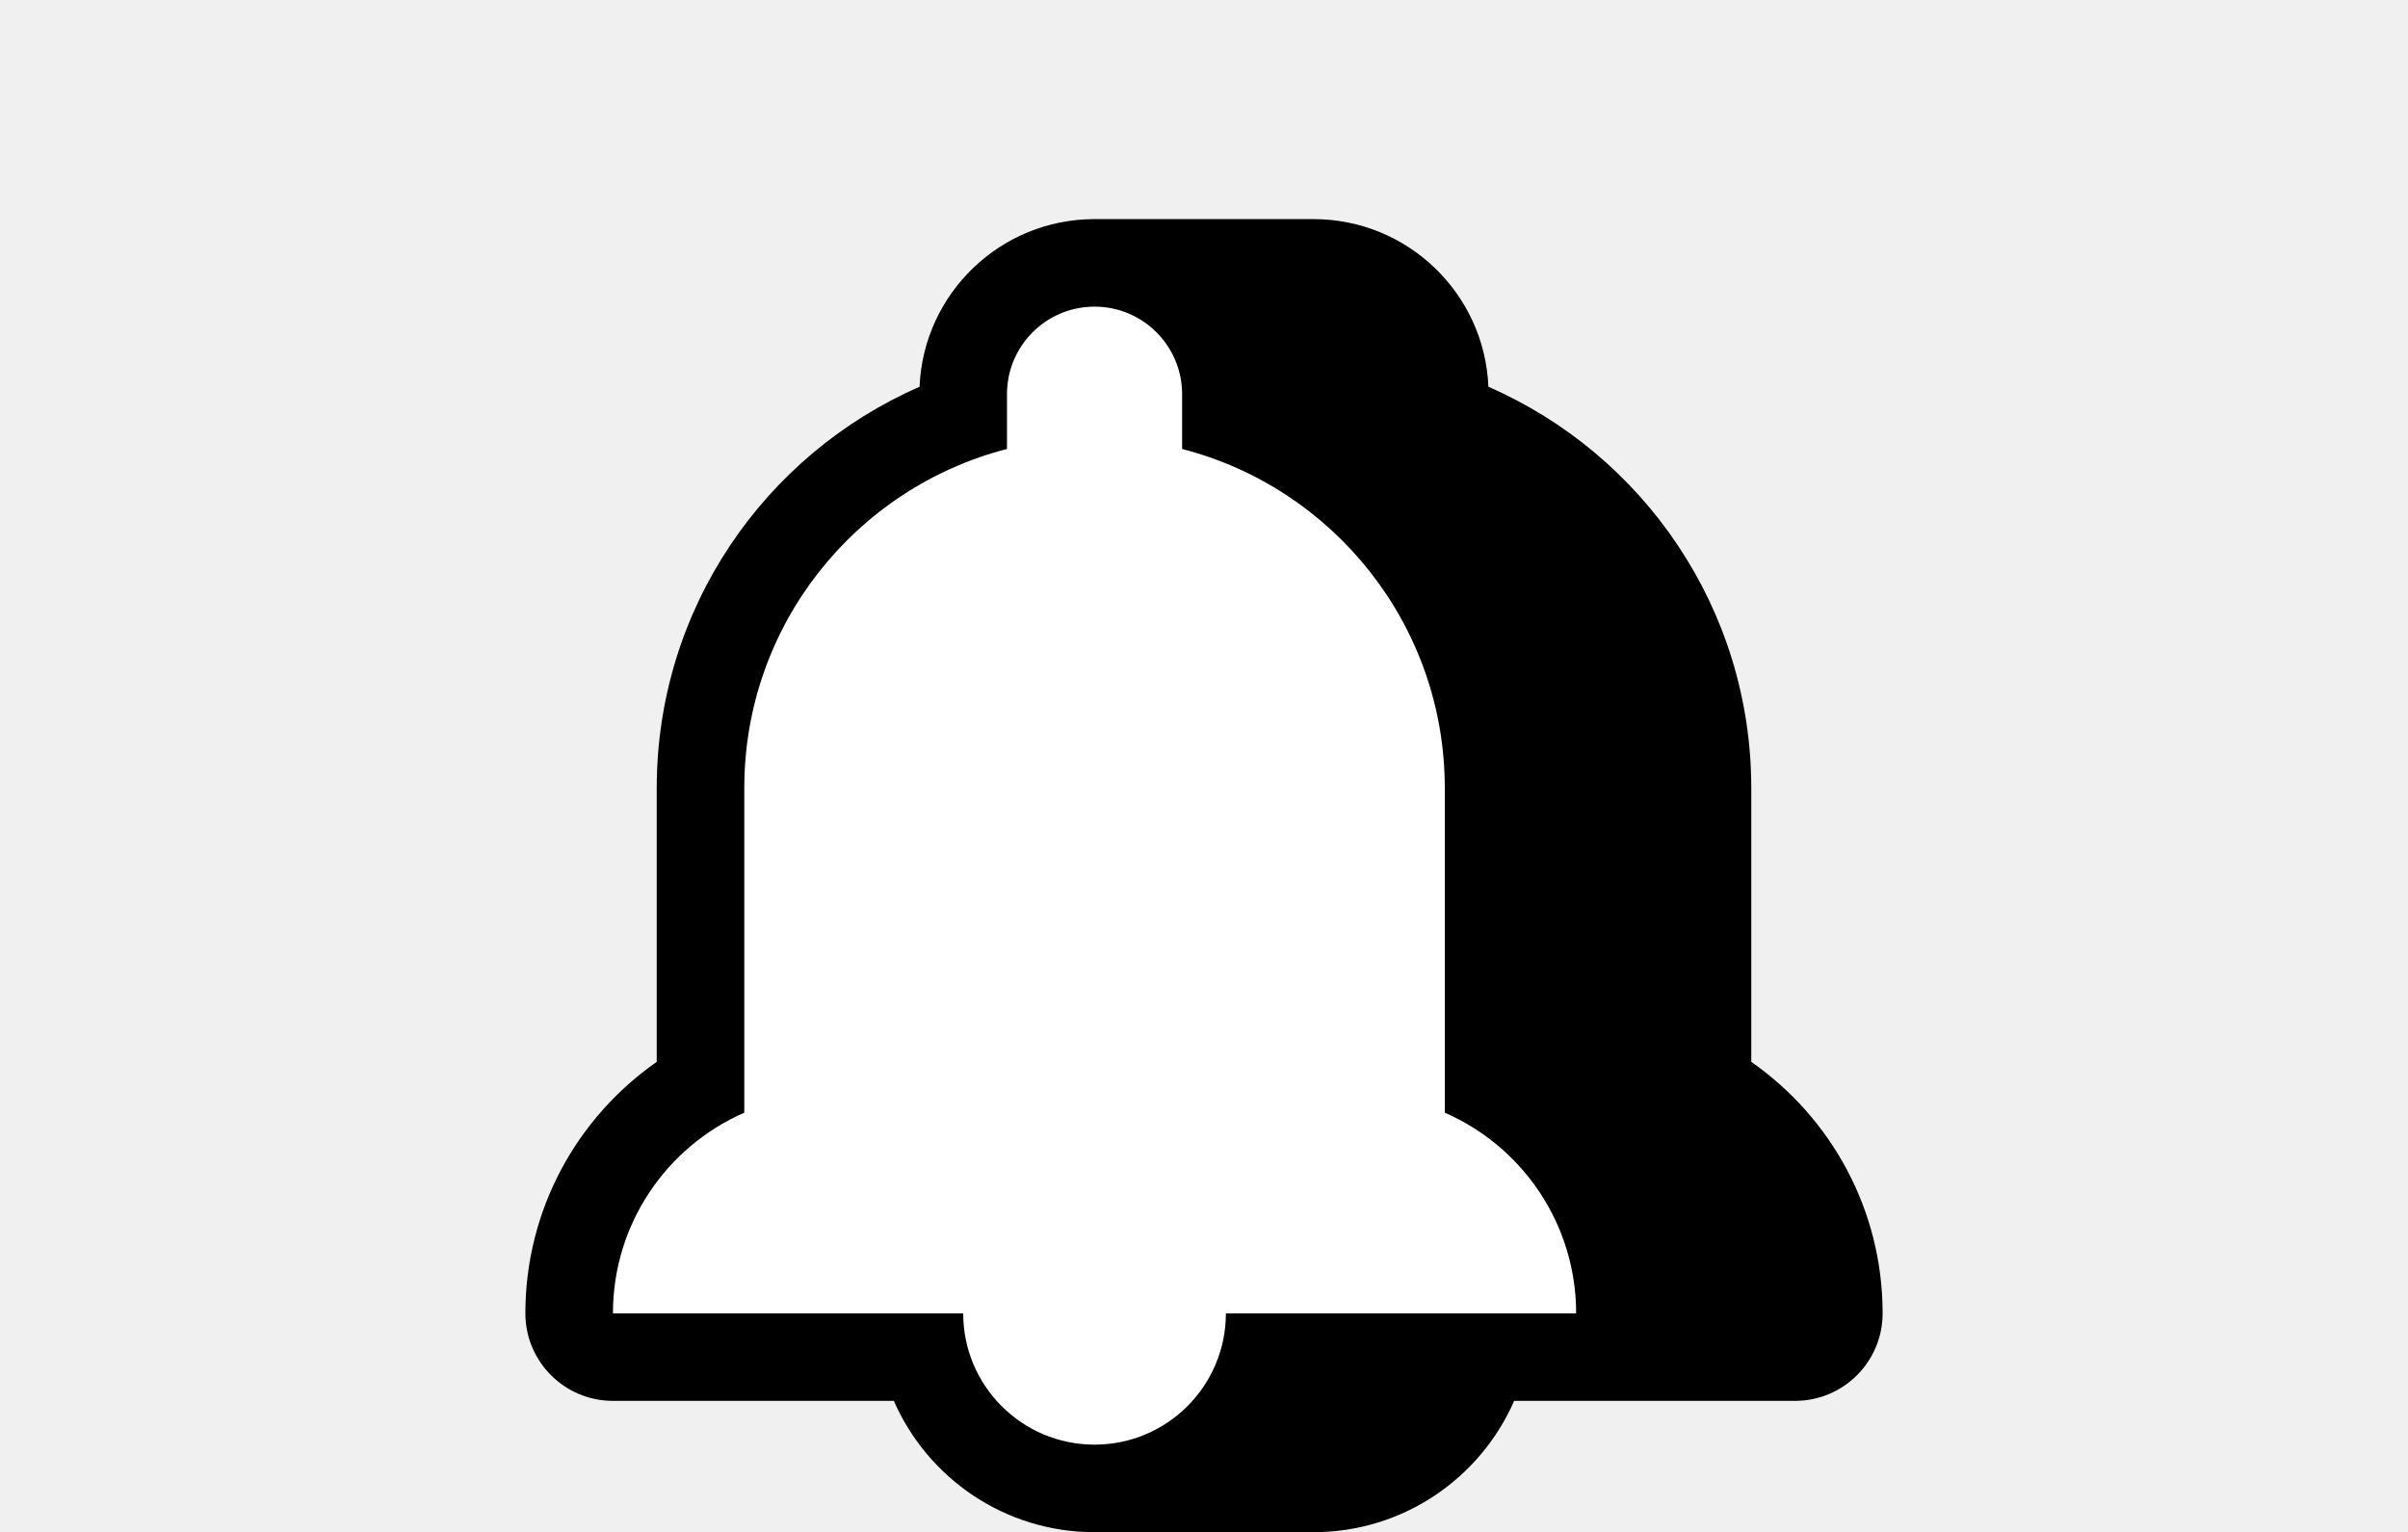
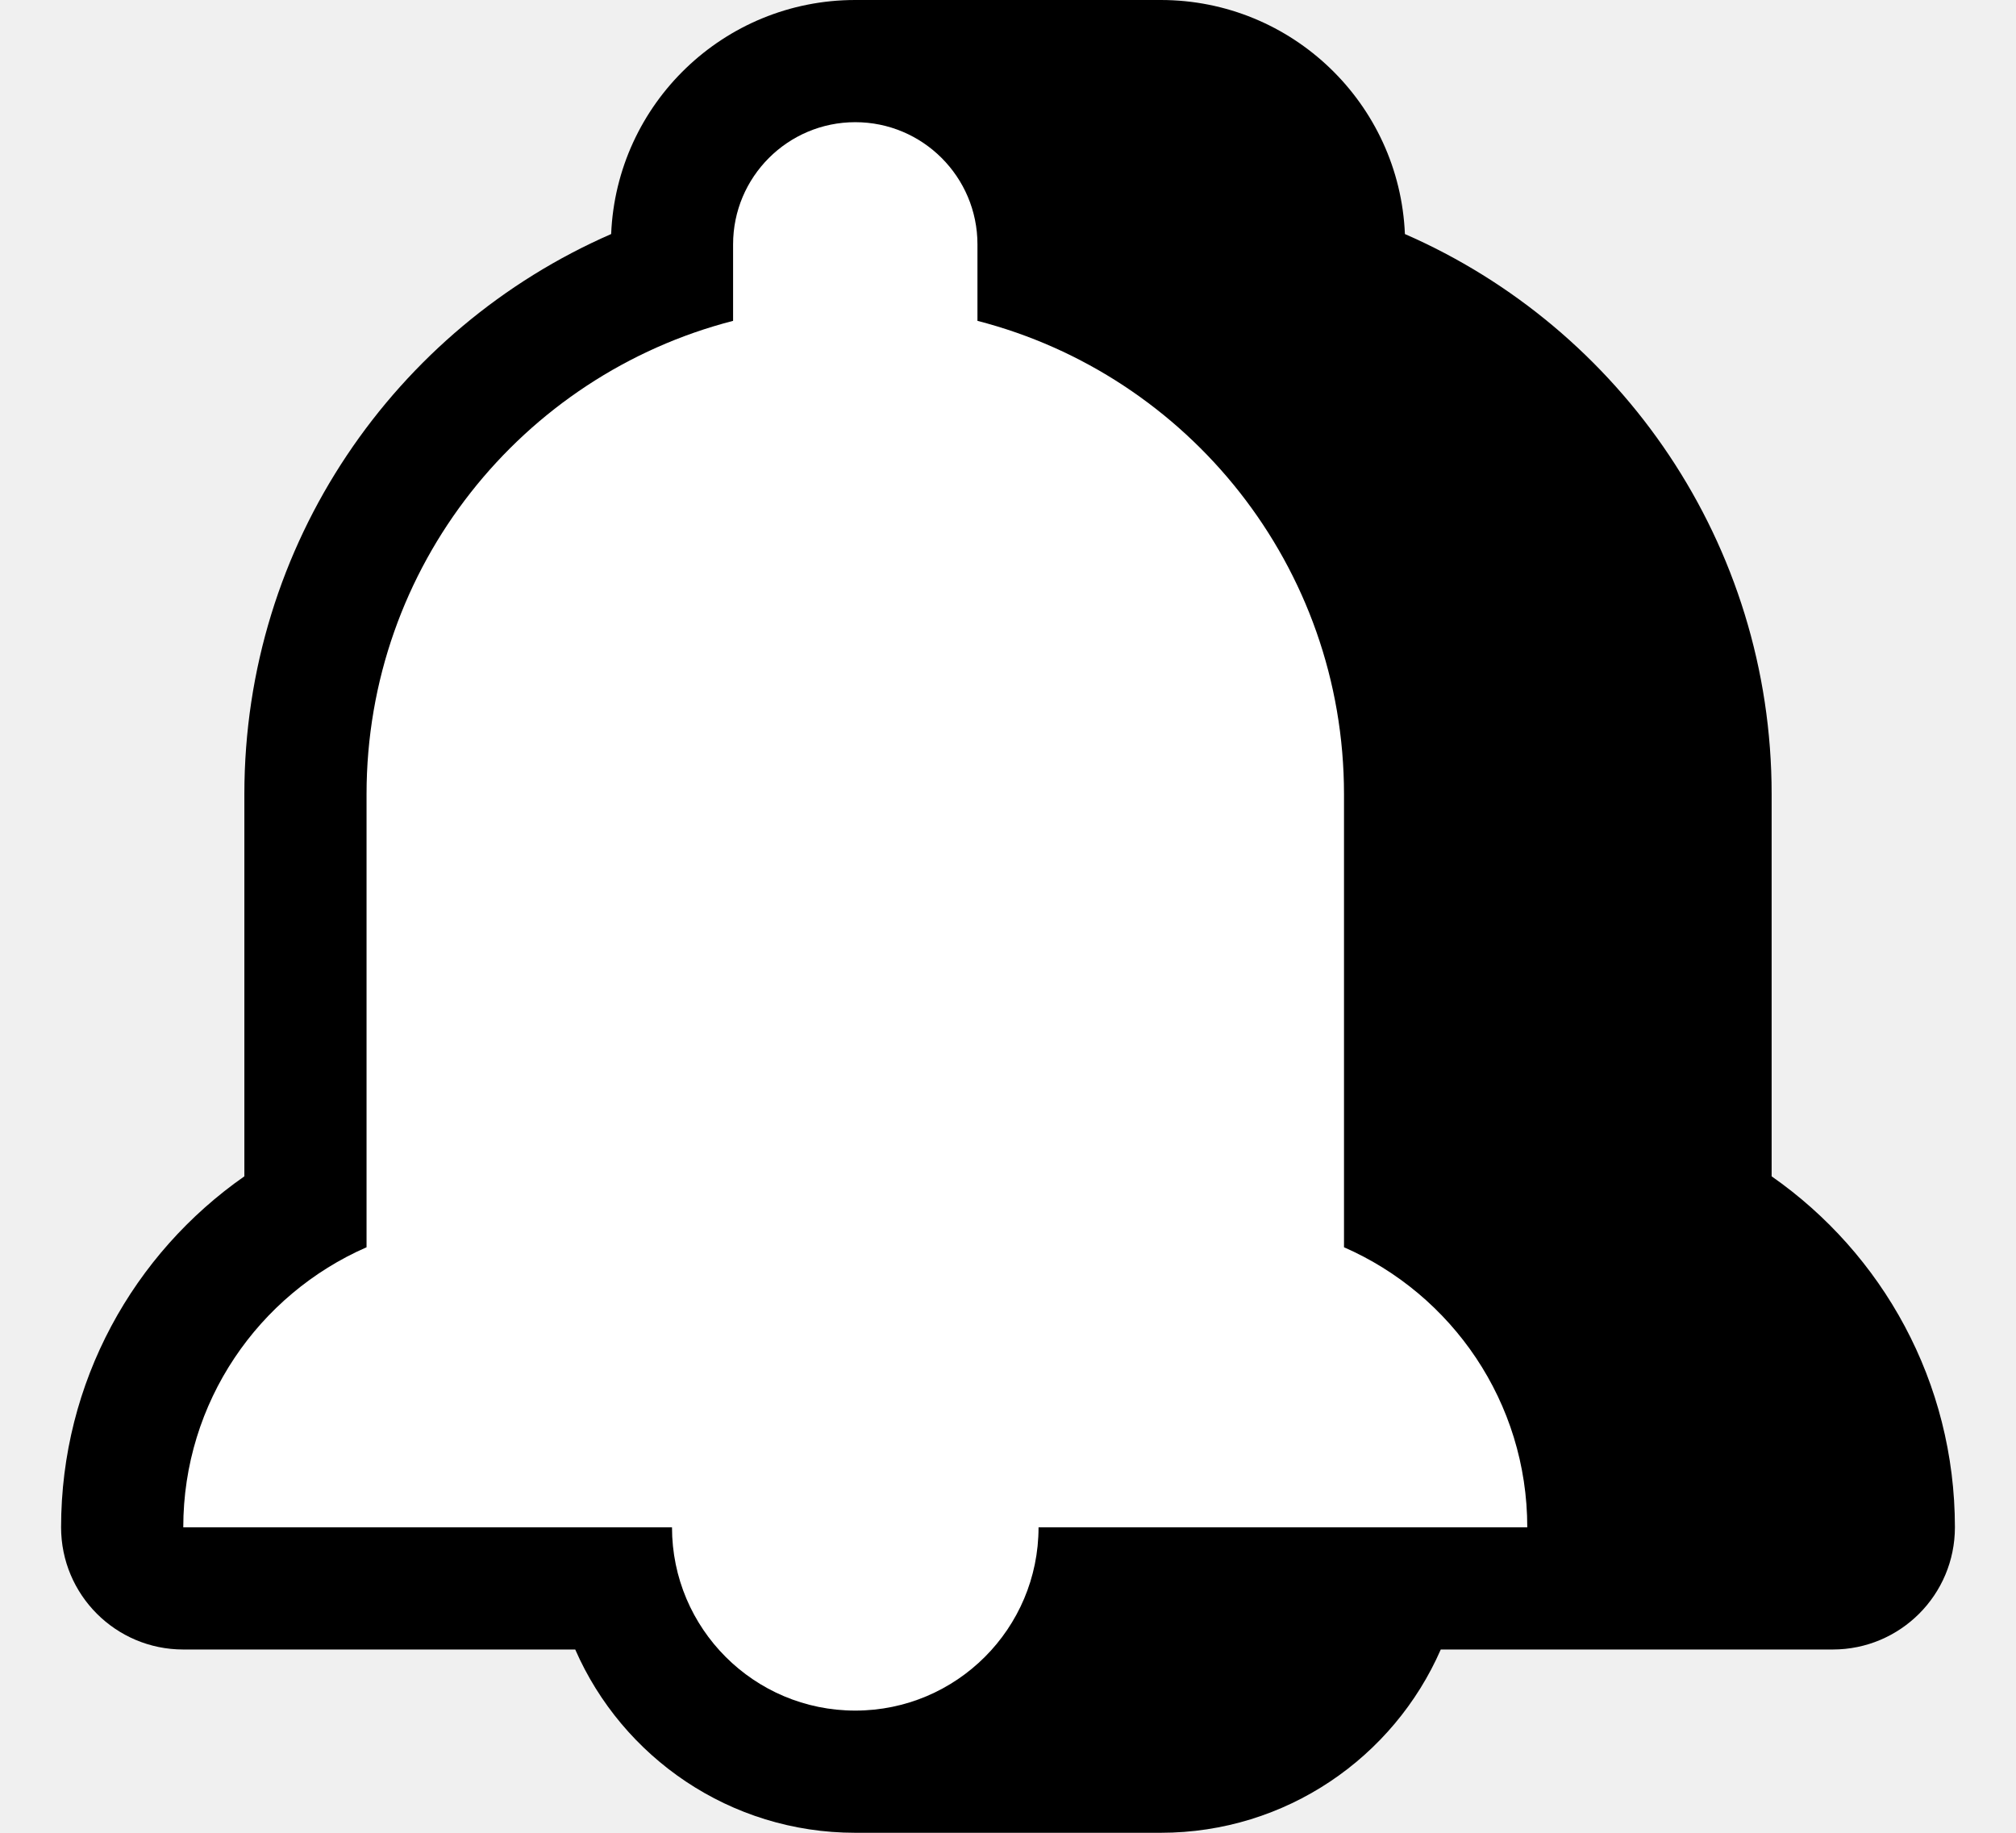
- <svg xmlns="http://www.w3.org/2000/svg" width="55" height="35" viewBox="0 0 55 35" fill="none">
-   <path d="M14 32.006H20.416C21.188 33.772 22.95 35.006 25 35.006C26.667 35.006 28.333 35.006 30 35.006C32.05 35.006 33.812 33.772 34.584 32.006H41C42.105 32.006 43 31.11 43 30.006C43 27.625 41.811 25.525 40 24.261V18.006C40 13.902 37.53 10.379 33.996 8.837C33.908 6.706 32.153 5.006 30 5.006C28.333 5.006 26.667 5.006 25 5.006C22.848 5.006 21.092 6.706 21.003 8.837C17.47 10.379 15 13.902 15 18.006V24.261C13.189 25.525 12 27.625 12 30.006C12 31.11 12.895 32.006 14 32.006Z" fill="black" />
-   <path d="M23 9.006C23 7.901 23.895 7.006 25 7.006C26.105 7.006 27 7.901 27 9.006V10.258C30.451 11.146 33 14.278 33 18.006V25.422C34.766 26.193 36 27.956 36 30.006H28C28 31.663 26.657 33.006 25 33.006C23.343 33.006 22 31.663 22 30.006H14C14 27.956 15.234 26.193 17 25.422V18.006C17 14.278 19.549 11.146 23 10.258V9.006Z" fill="white" />
+ <svg xmlns="http://www.w3.org/2000/svg" width="33" height="30" viewBox="0 0 33 30" fill="none">
+   <path d="M3 27H9.416C10.188 28.766 11.95 30 14 30C15.667 30 17.333 30 19 30C21.05 30 22.812 28.766 23.584 27H30C31.105 27 32 26.105 32 25C32 22.619 30.811 20.519 29 19.255V13C29 8.896 26.53 5.373 22.997 3.831C22.908 1.7 21.152 0 19 0C17.333 0 15.667 0 14 0C11.848 0 10.092 1.7 10.004 3.831C6.47 5.373 4 8.896 4 13V19.255C2.189 20.519 1 22.619 1 25C1 26.105 1.895 27 3 27Z" fill="black" />
+   <path d="M12 4C12 2.896 12.896 2 14 2C15.104 2 16 2.896 16 4V5.252C19.451 6.14 22 9.272 22 13V20.416C23.766 21.188 25 22.95 25 25H17C17 26.657 15.657 28 14 28C12.343 28 11 26.657 11 25H3C3 22.95 4.234 21.188 6 20.416V13C6 9.272 8.549 6.14 12 5.252V4Z" fill="white" />
</svg>
